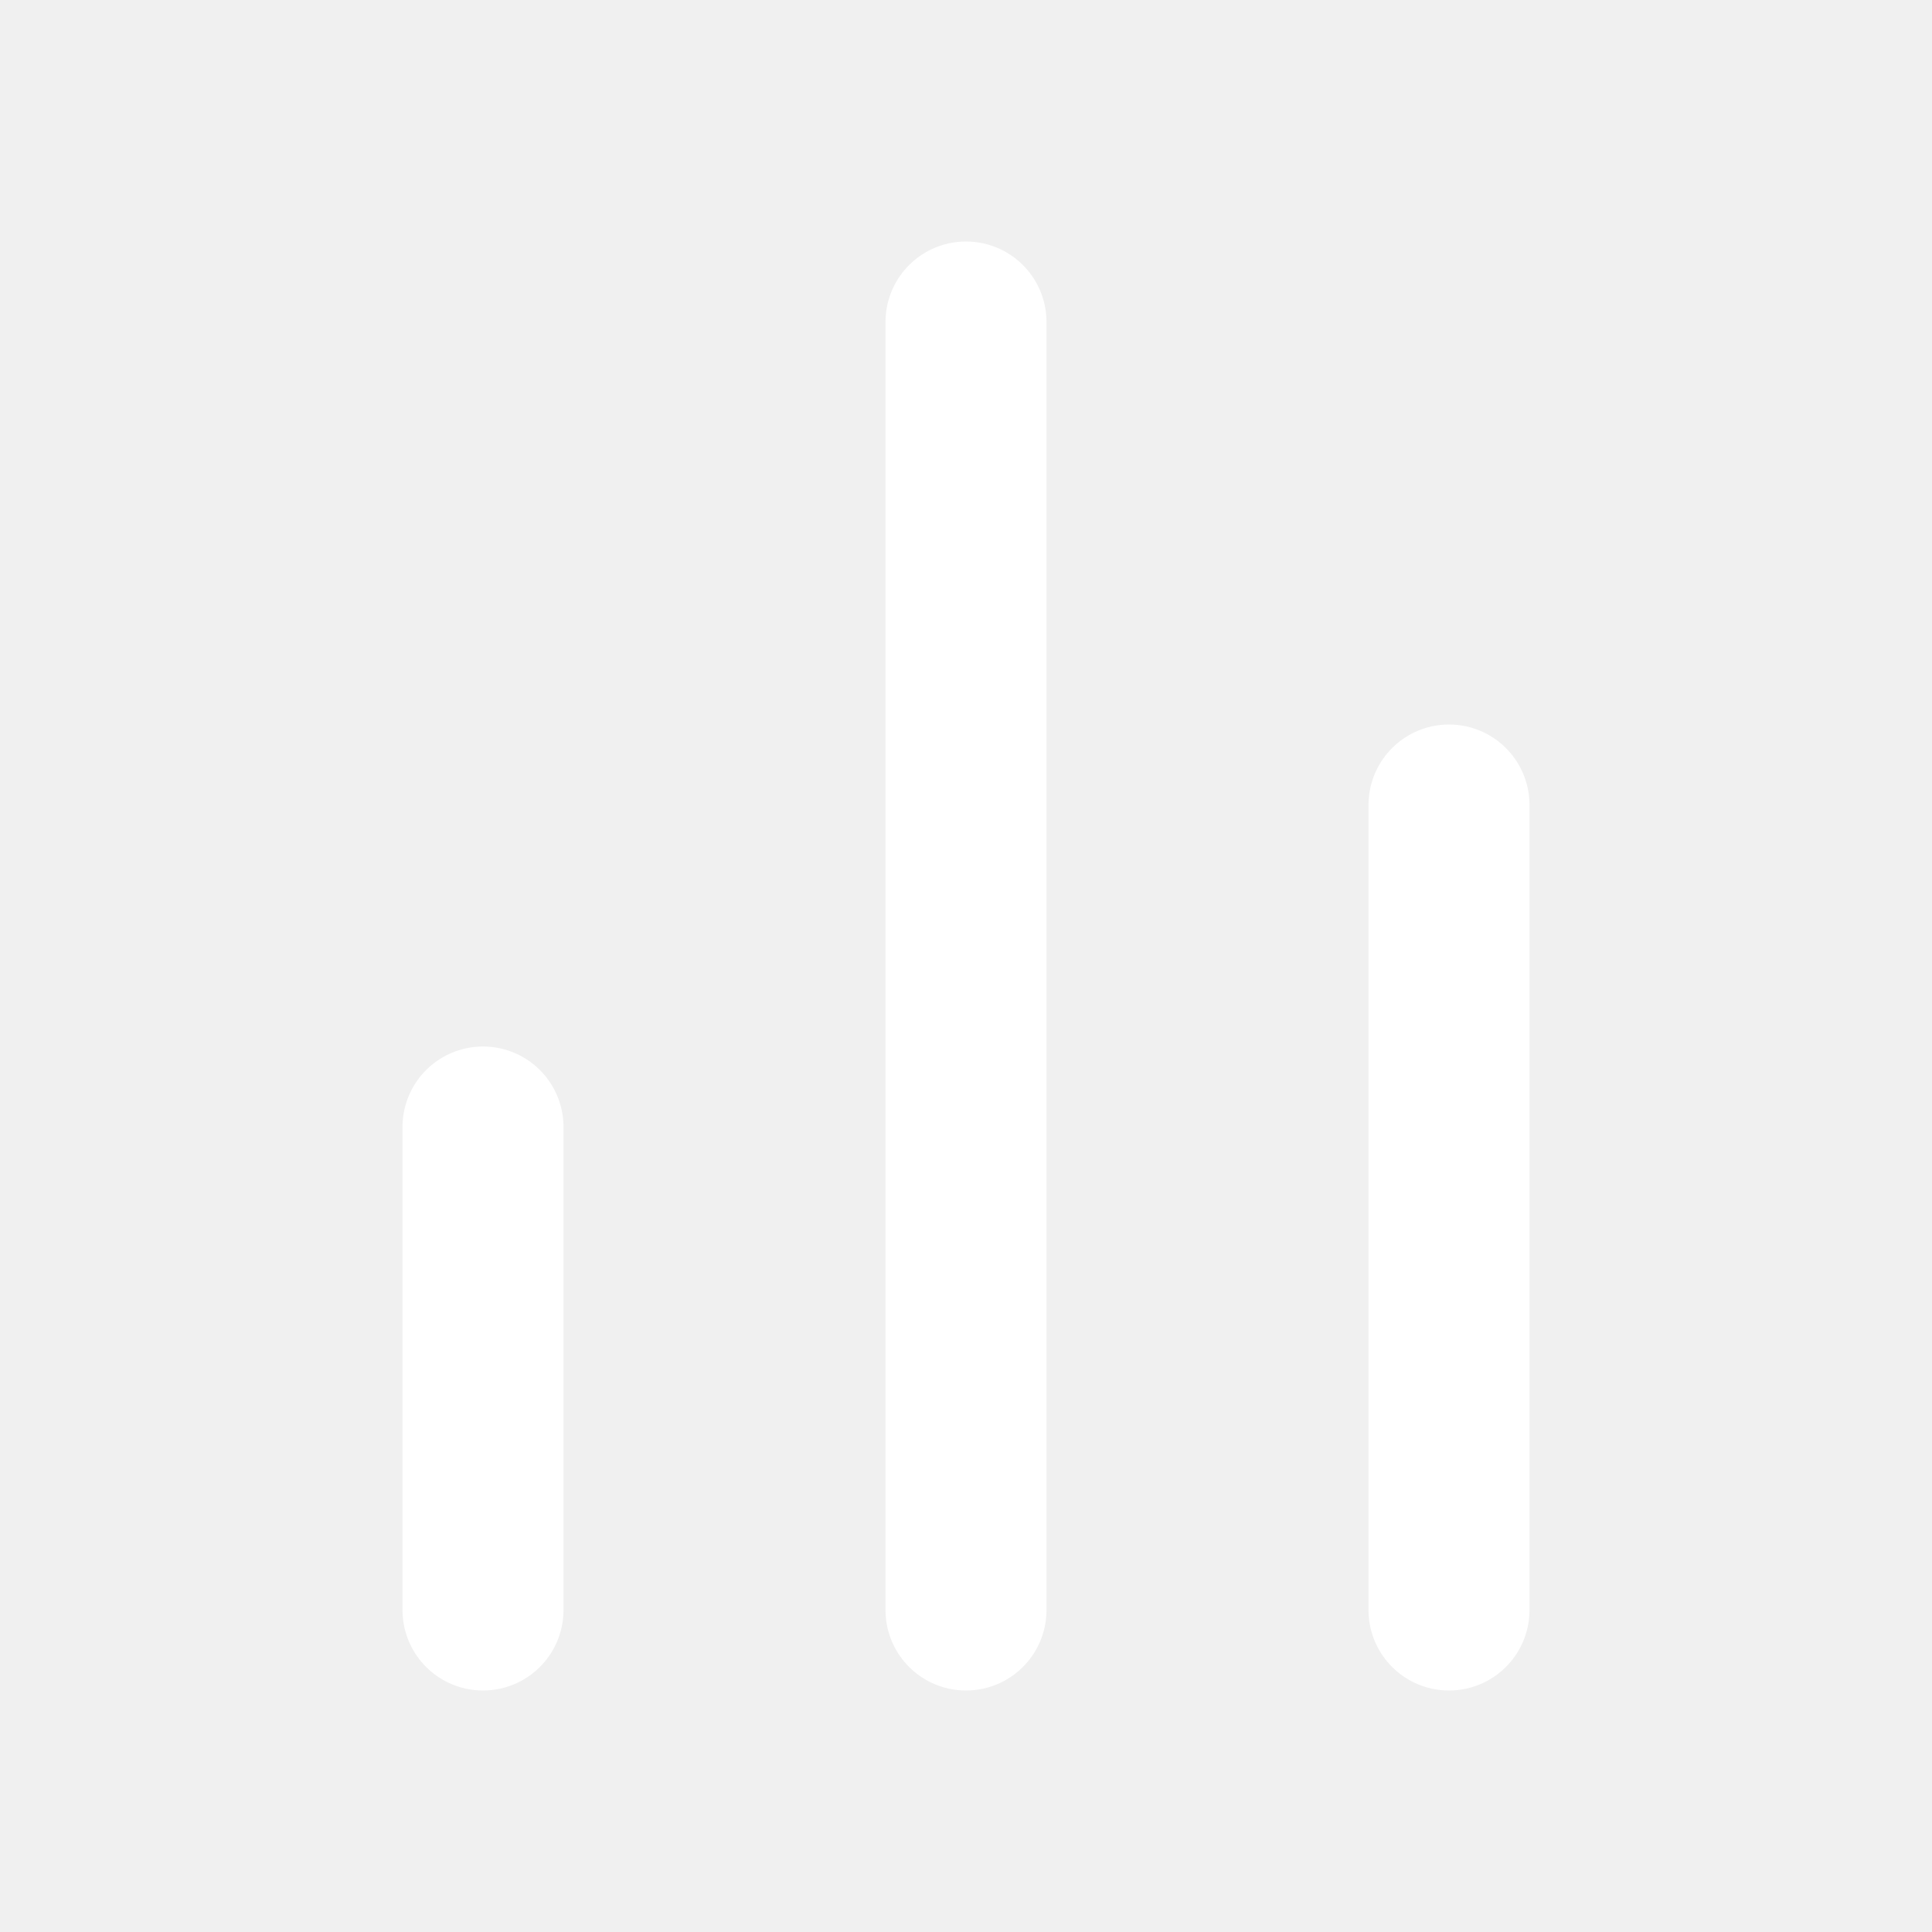
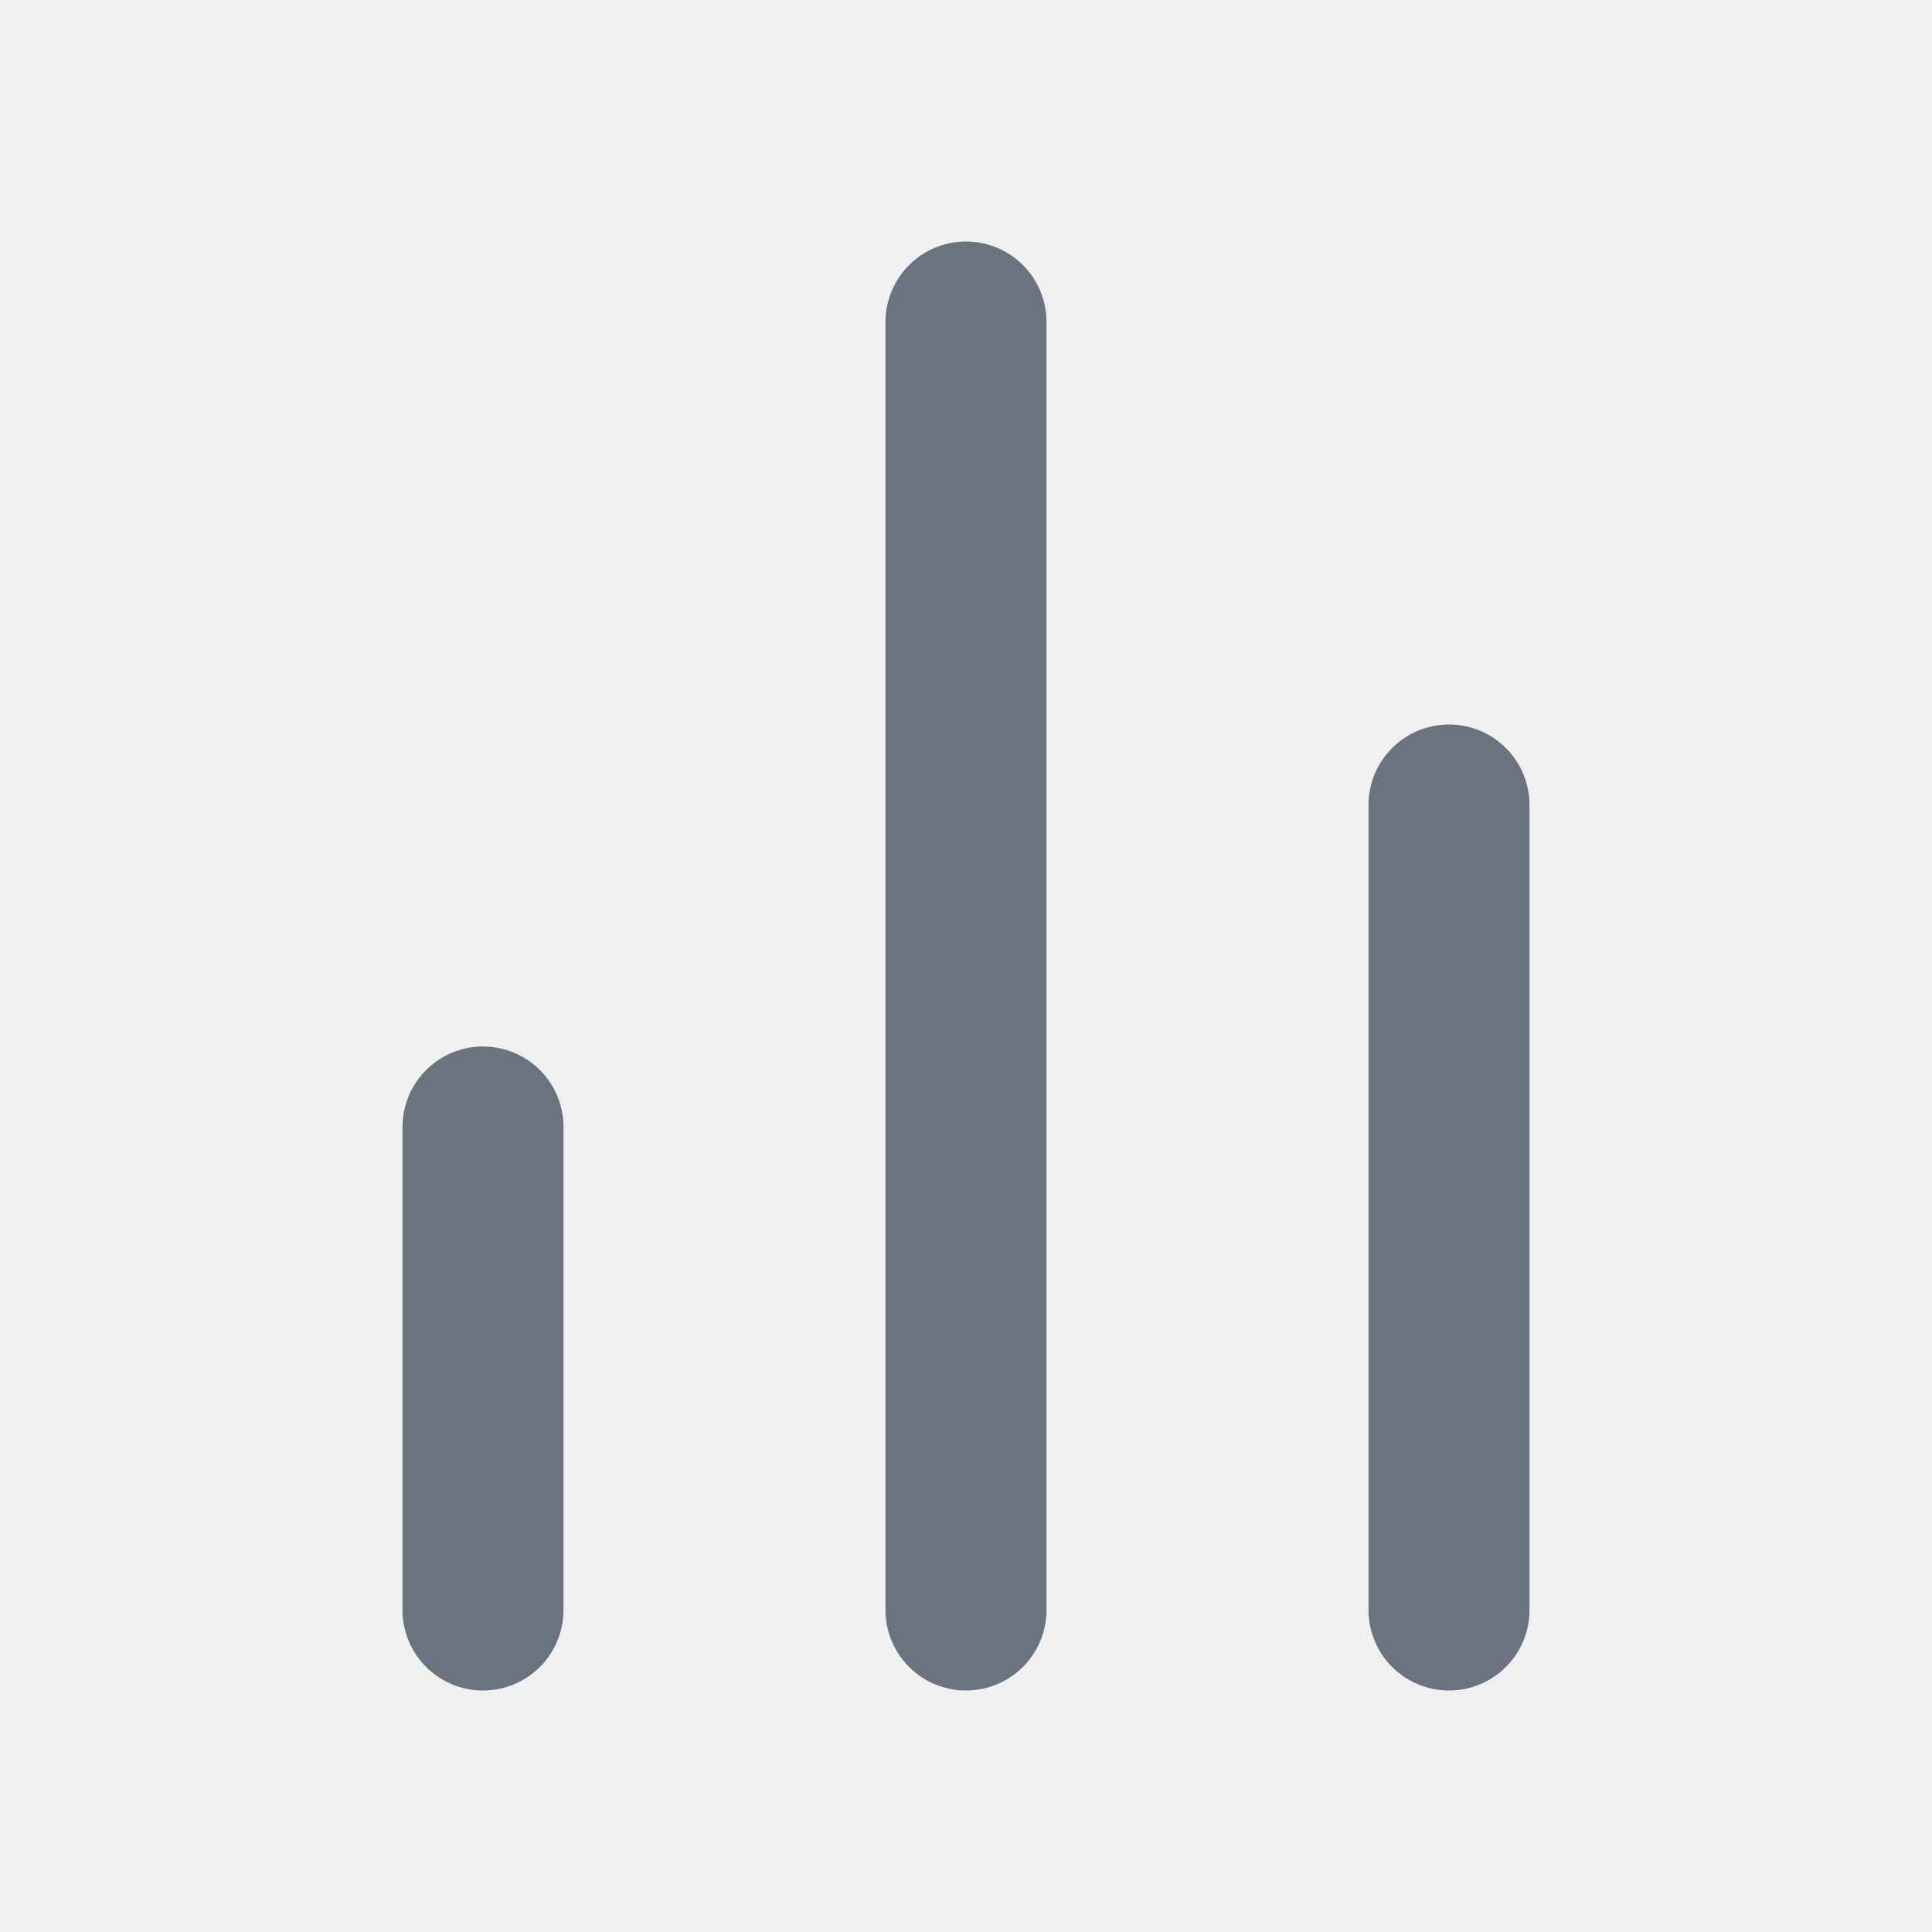
- <svg xmlns="http://www.w3.org/2000/svg" width="24" height="24" viewBox="0 0 24 24" fill="none" stroke="white" stroke-width="2" stroke-linecap="round" stroke-linejoin="round" class="feather feather-bar-chart-2">
+ <svg xmlns="http://www.w3.org/2000/svg" width="24" height="24" viewBox="0 0 24 24" fill="none" stroke="#6b7280" stroke-width="2" stroke-linecap="round" stroke-linejoin="round" class="feather feather-bar-chart-2">
  <line x1="18" y1="20" x2="18" y2="10" />
  <line x1="12" y1="20" x2="12" y2="4" />
  <line x1="6" y1="20" x2="6" y2="14" />
</svg>
